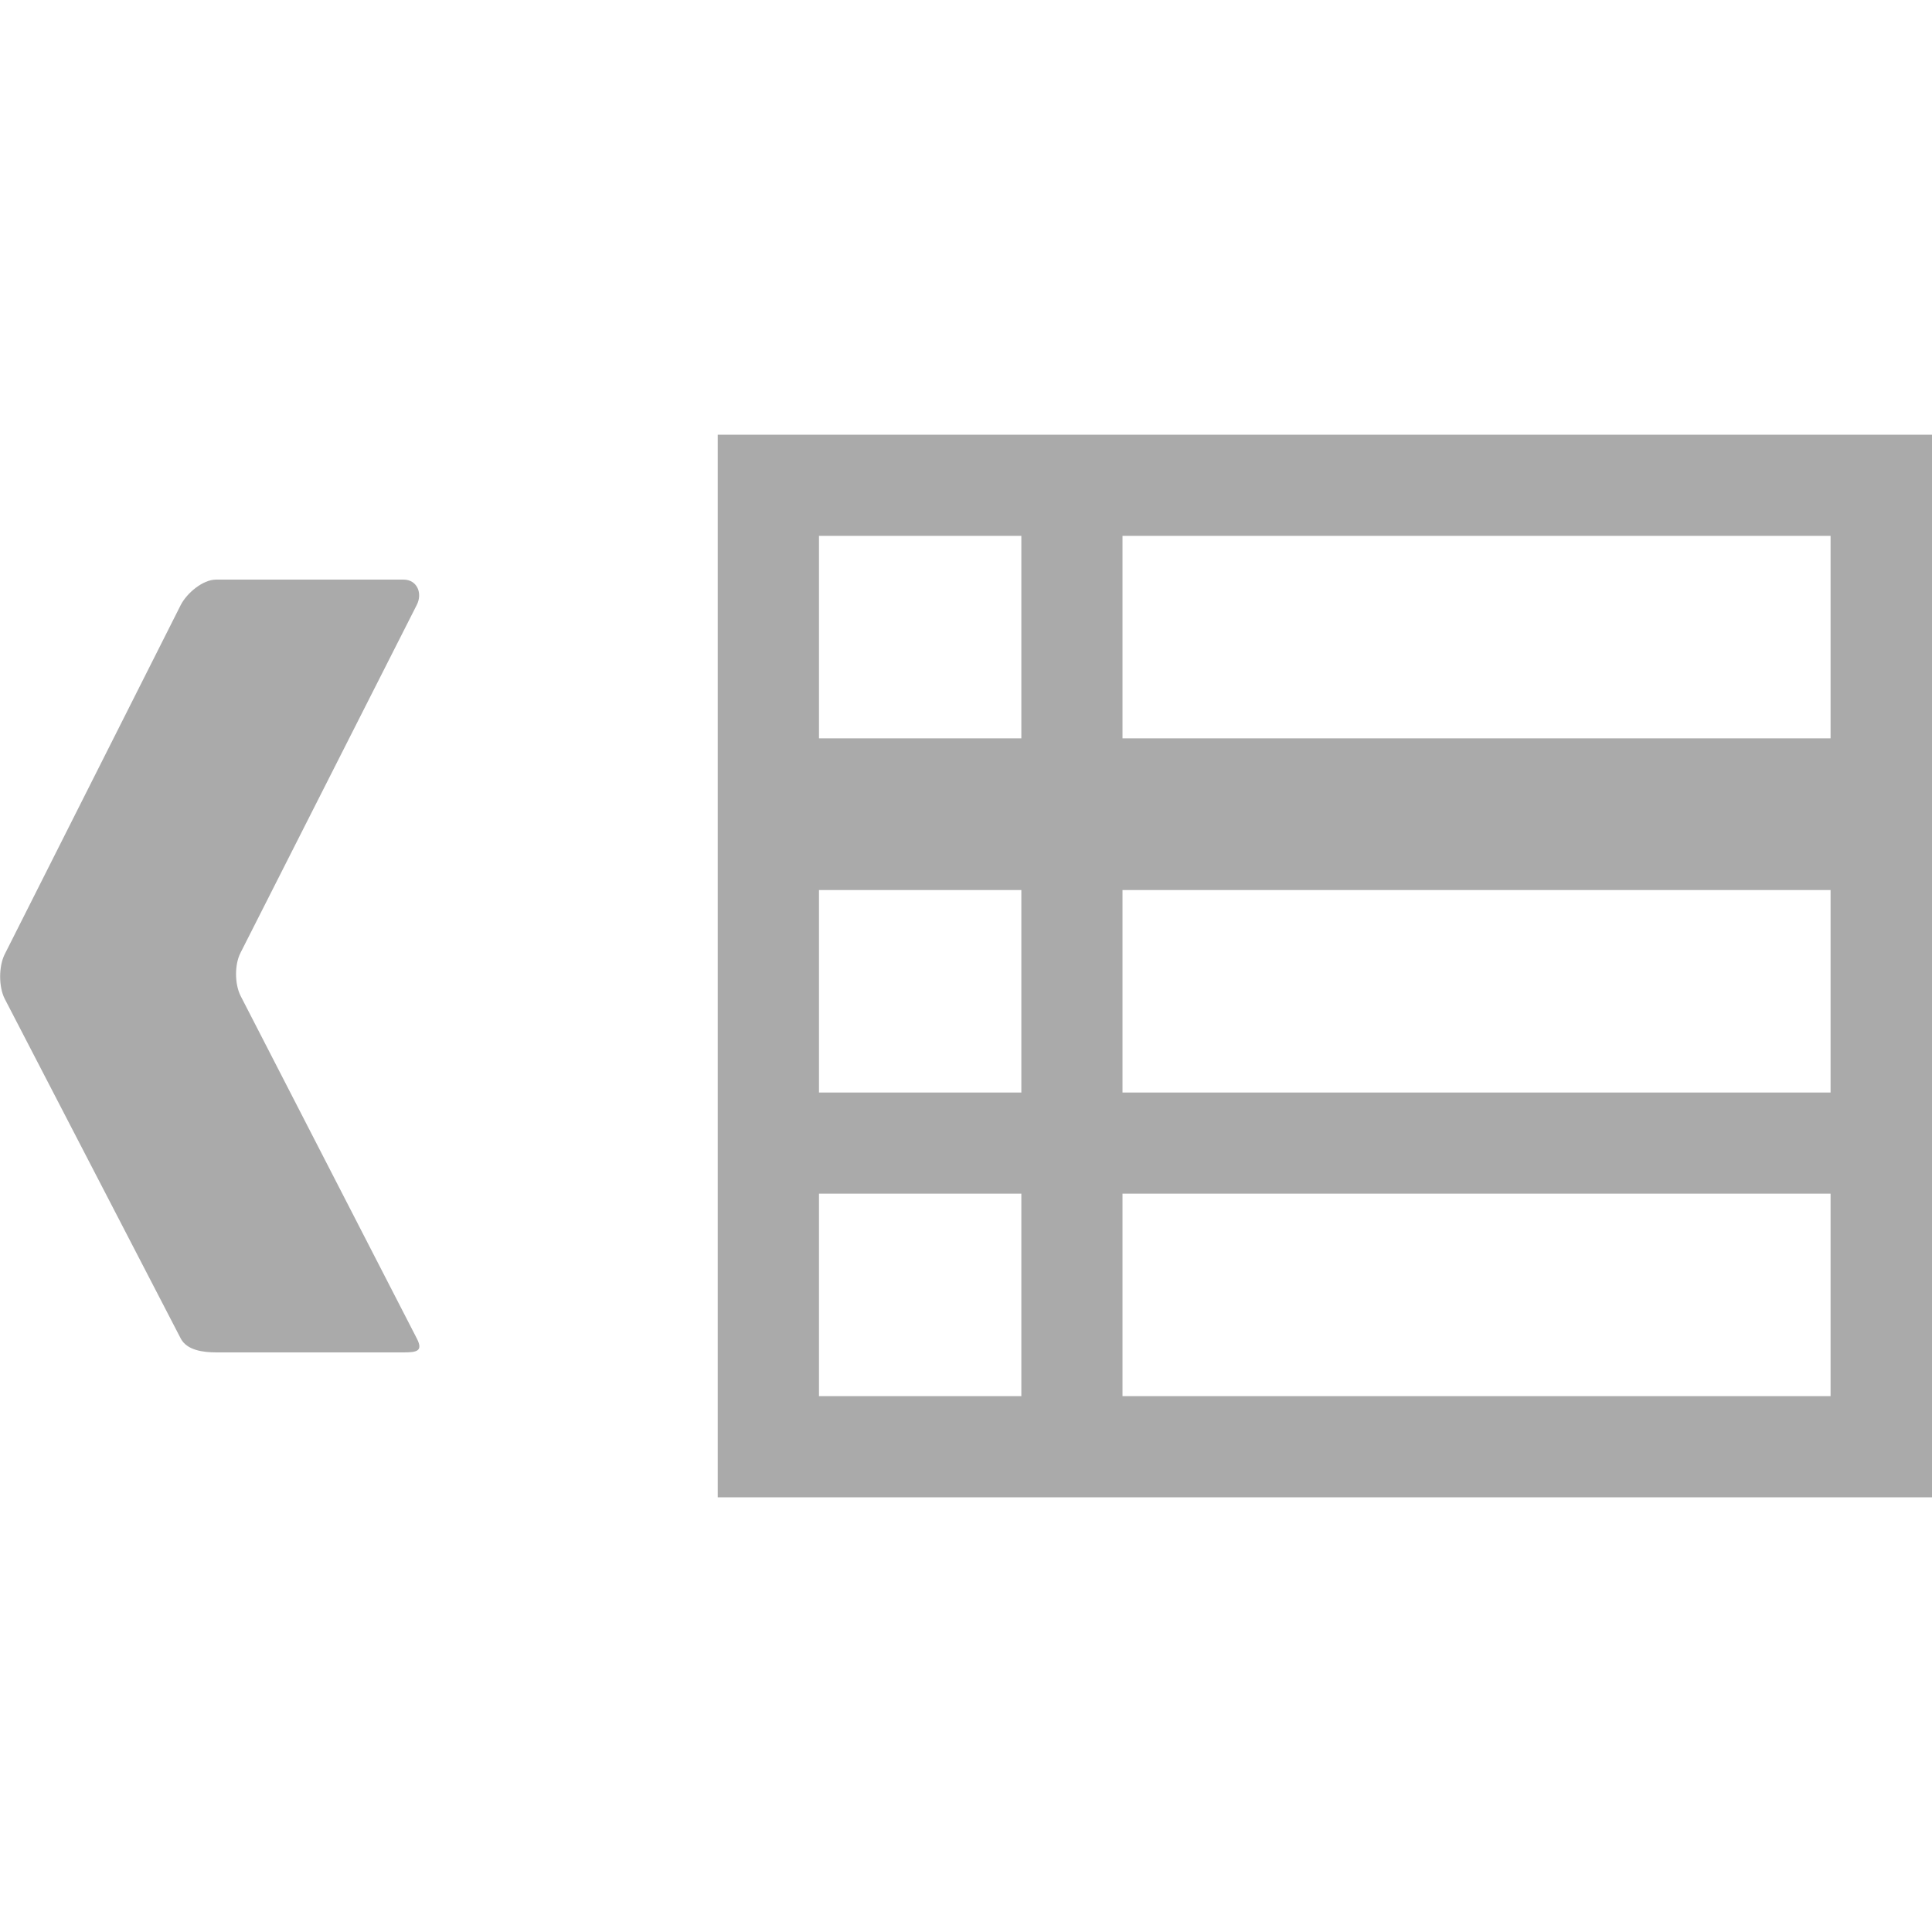
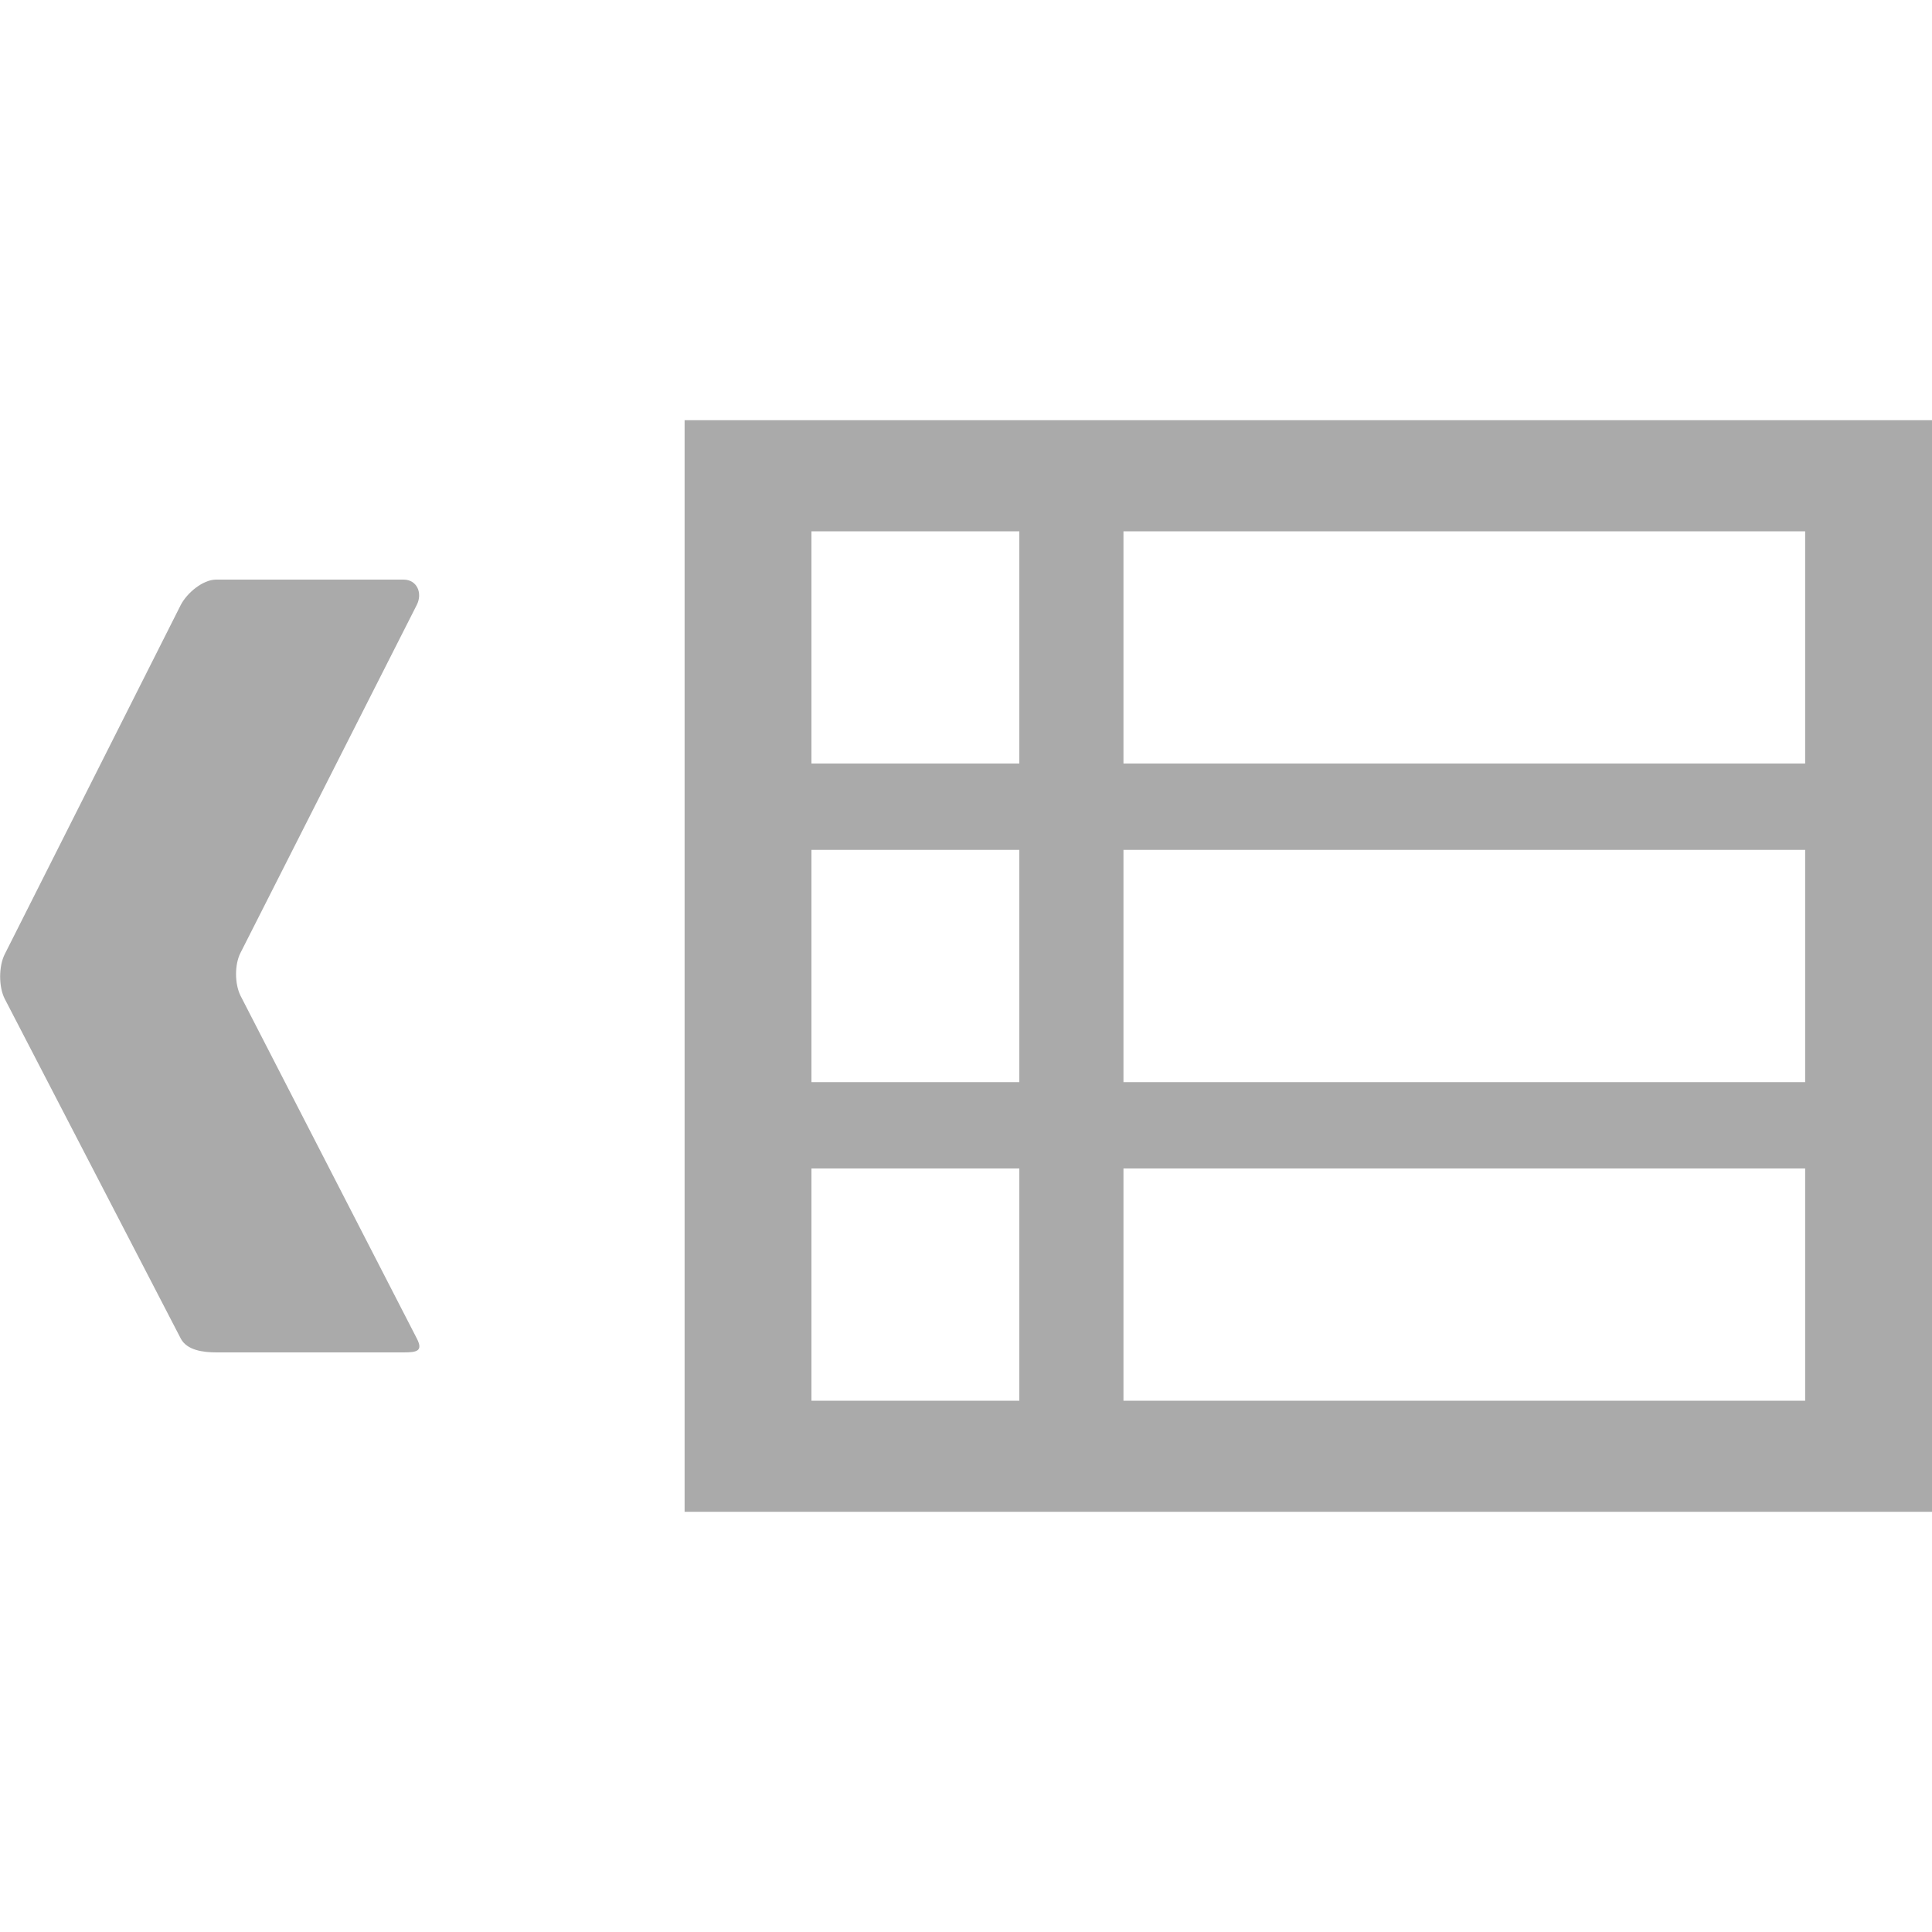
<svg xmlns="http://www.w3.org/2000/svg" width="20" height="20" viewBox="0 0 20 20">
  <g>
    <path fill="none" d="M0 0h20v20H0z" />
-     <path d="M4.314 6.263C4.377 6.14 4.317 6 4.177 6h-1.94c-.138 0-.303.14-.366.263L.048 9.88c-.062.125-.062.335 0 .458l1.824 3.52c.064.12.23.142.37.142h1.937c.14 0 .2-.016.138-.14L2.49 10.308c-.062-.125-.062-.325 0-.445l1.824-3.6zM7.43 4.5v11H20v-11H7.43zm3.14 9.953H8.478v-2.096h2.095v2.096zm0-3.143H8.478V9.214h2.095v2.096zm0-3.667H8.478V5.547h2.095v2.096zm8.38 6.81h-7.33v-2.096h7.33v2.096zm0-3.143h-7.33V9.214h7.33v2.096zm0-3.667h-7.33V5.547h7.33v2.096z" fill="#aaa" />
+     <g fill="#aaa">
+       <path d="M4.314 6.263C4.377 6.14 4.317 6 4.177 6h-1.94c-.138 0-.303.14-.366.263L.048 9.88c-.062.125-.062.335 0 .458l1.824 3.52c.064.12.23.142.37.142h1.937c.14 0 .2-.016.138-.14L2.49 10.308c-.062-.125-.062-.325 0-.445l1.824-3.6zM7.087 4.35v11.3H20V4.35H7.087zm3.466 10.15H8.4v-2.404h2.152V14.5zm0-3.298H8.4V8.798h2.152v2.404zm0-3.298H8.4V5.5h2.152v2.404zm8.134 6.596H11.63v-2.404h7.057V14.5zm0-3.298H11.63V8.798h7.057v2.404zm0-3.298H11.63V5.5h7.057v2.404z" />
+     </g>
  </g>
</svg>
